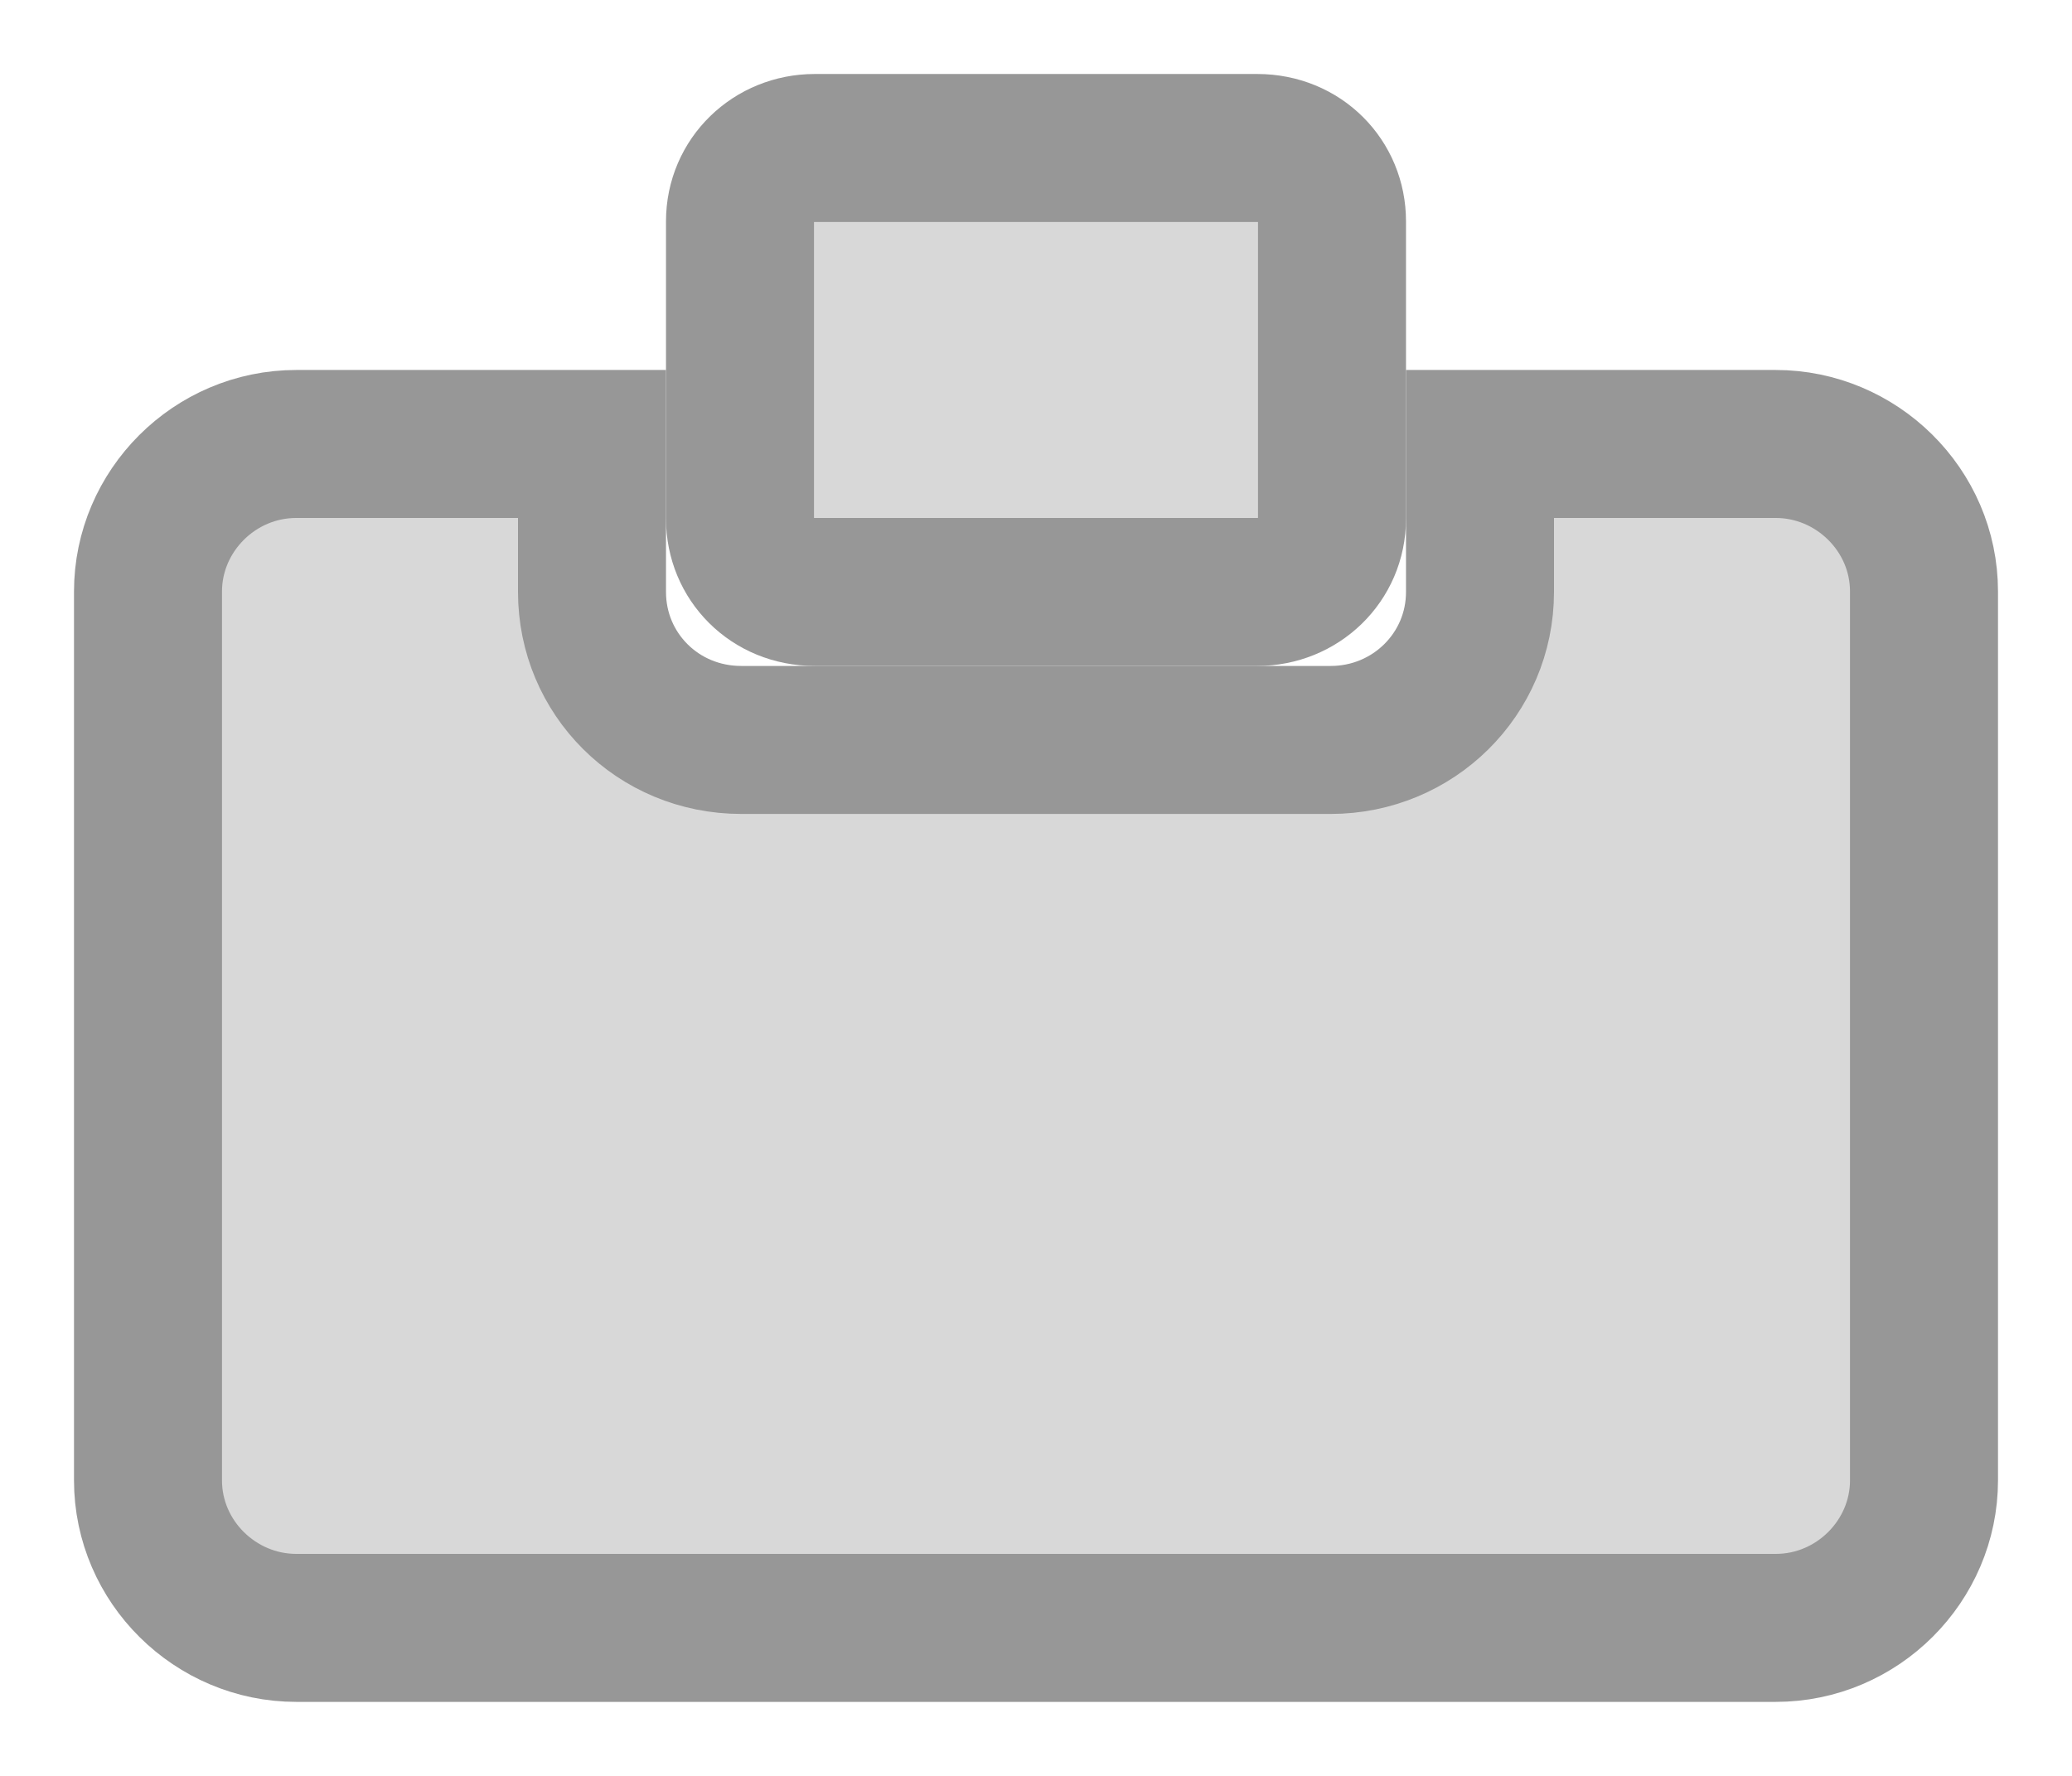
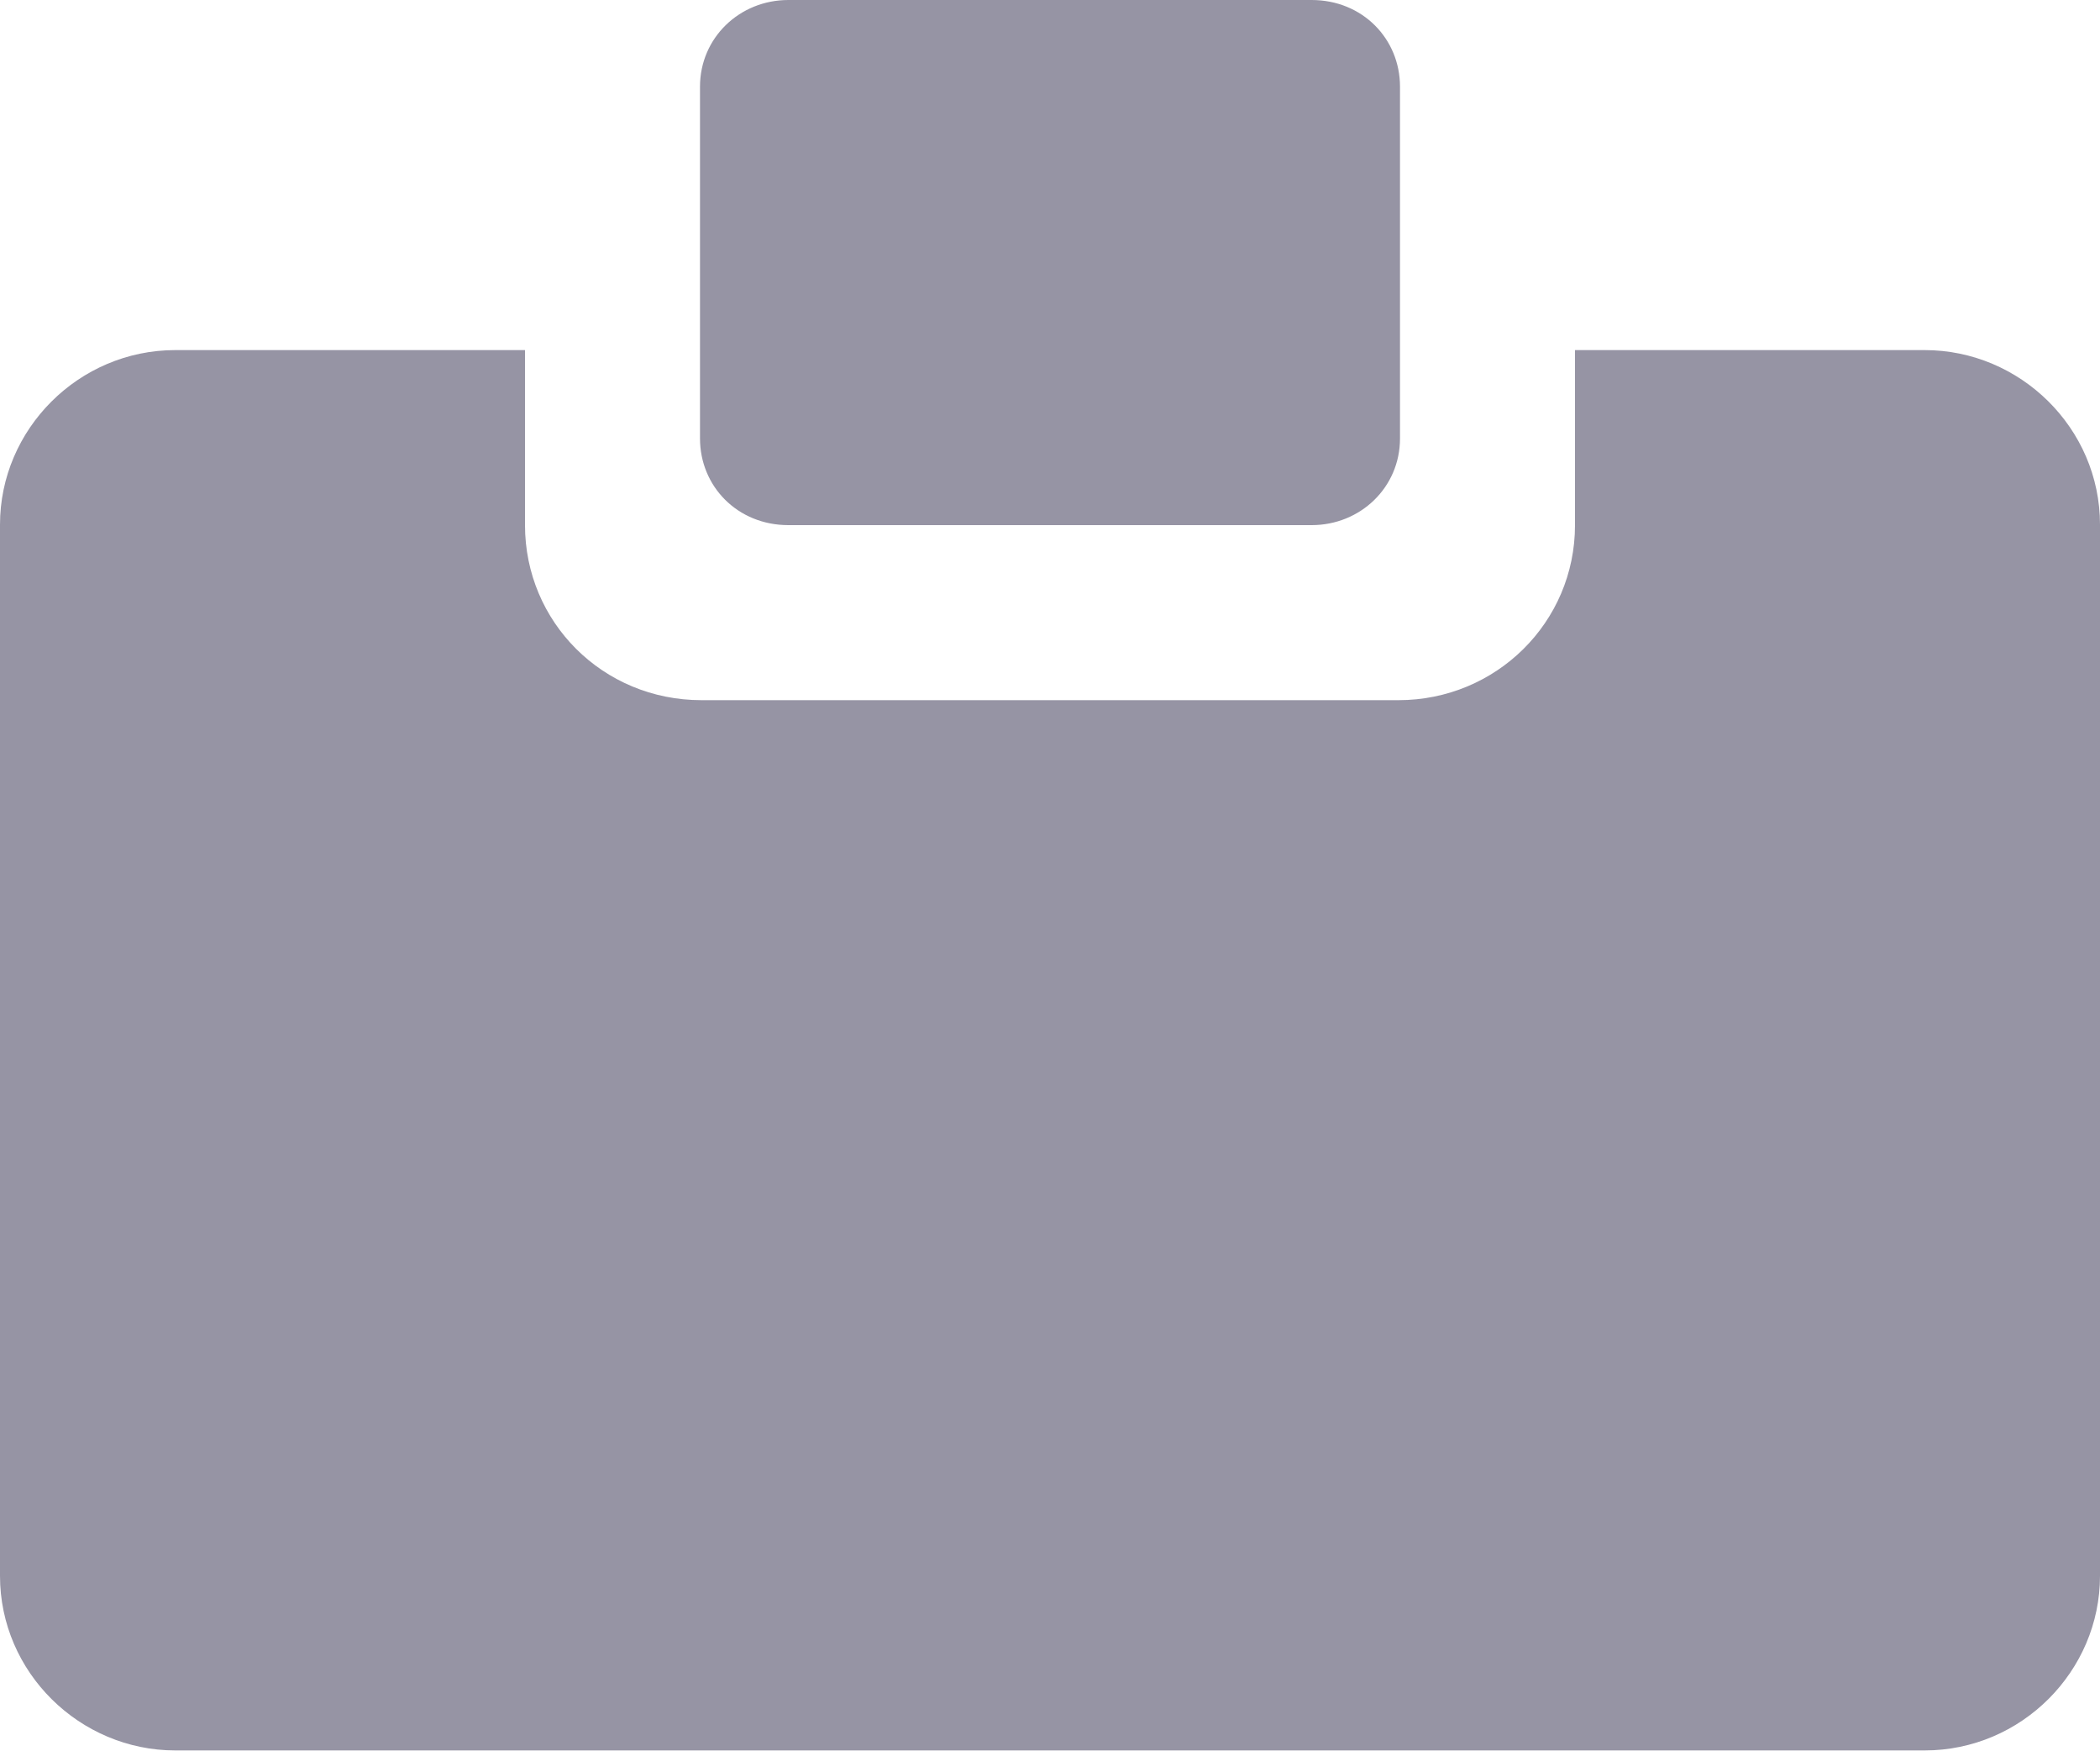
- <svg xmlns="http://www.w3.org/2000/svg" width="14px" height="12px" viewBox="0 0 14 12" version="1.1">
+ <svg xmlns="http://www.w3.org/2000/svg" width="12px" height="10px" viewBox="0 0 12 10" version="1.1">
  <description>Created with Sketch (http://www.bohemiancoding.com/sketch)</description>
  <defs />
  <g id="Page-1" stroke="none" stroke-width="1" fill="none" fill-rule="evenodd">
-     <path d="M13,3.997 L13,10.003 C13,10.547 12.551,11 11.998,11 L2.002,11 C1.456,11 1,10.554 1,10.003 L1,3.997 C1,3.453 1.449,3 2.002,3 L4,3 L4,4 C4,4.552 4.443,5 5.009,5 L8.991,5 C9.548,5 10,4.556 10,4 L10,3 L11.998,3 C12.544,3 13,3.446 13,3.997 Z" id="Path" stroke="#979797" fill="#D8D8D8" />
-     <path d="M5,1.495 L5,3.505 C5,3.778 5.214,4 5.505,4 L8.495,4 C8.774,4 9,3.784 9,3.505 L9,1.495 C9,1.222 8.786,1 8.495,1 L5.505,1 C5.226,1 5,1.216 5,1.495 Z" id="Path" stroke="#979797" fill="#D8D8D8" />
+     <path d="M12,2.997 L12,9.003 C12,9.547 11.551,10 10.998,10 L1.002,10 C0.456,10 0,9.554 0,9.003 L0,2.997 C0,2.453 0.449,2 1.002,2 L3,2 L3,3 C3,3.552 3.443,4 4.009,4 L7.991,4 C8.548,4 9,3.556 9,3 L9,2 L10.998,2 C11.544,2 12,2.446 12,2.997 Z M4,0.495 L4,2.505 C4,2.778 4.214,3 4.505,3 L7.495,3 C7.774,3 8,2.784 8,2.505 L8,0.495 C8,0.222 7.786,0 7.495,0 L4.505,0 C4.226,0 4,0.216 4,0.495 Z" id="(Icon)-Badge" fill="#9694A4" />
  </g>
</svg>
